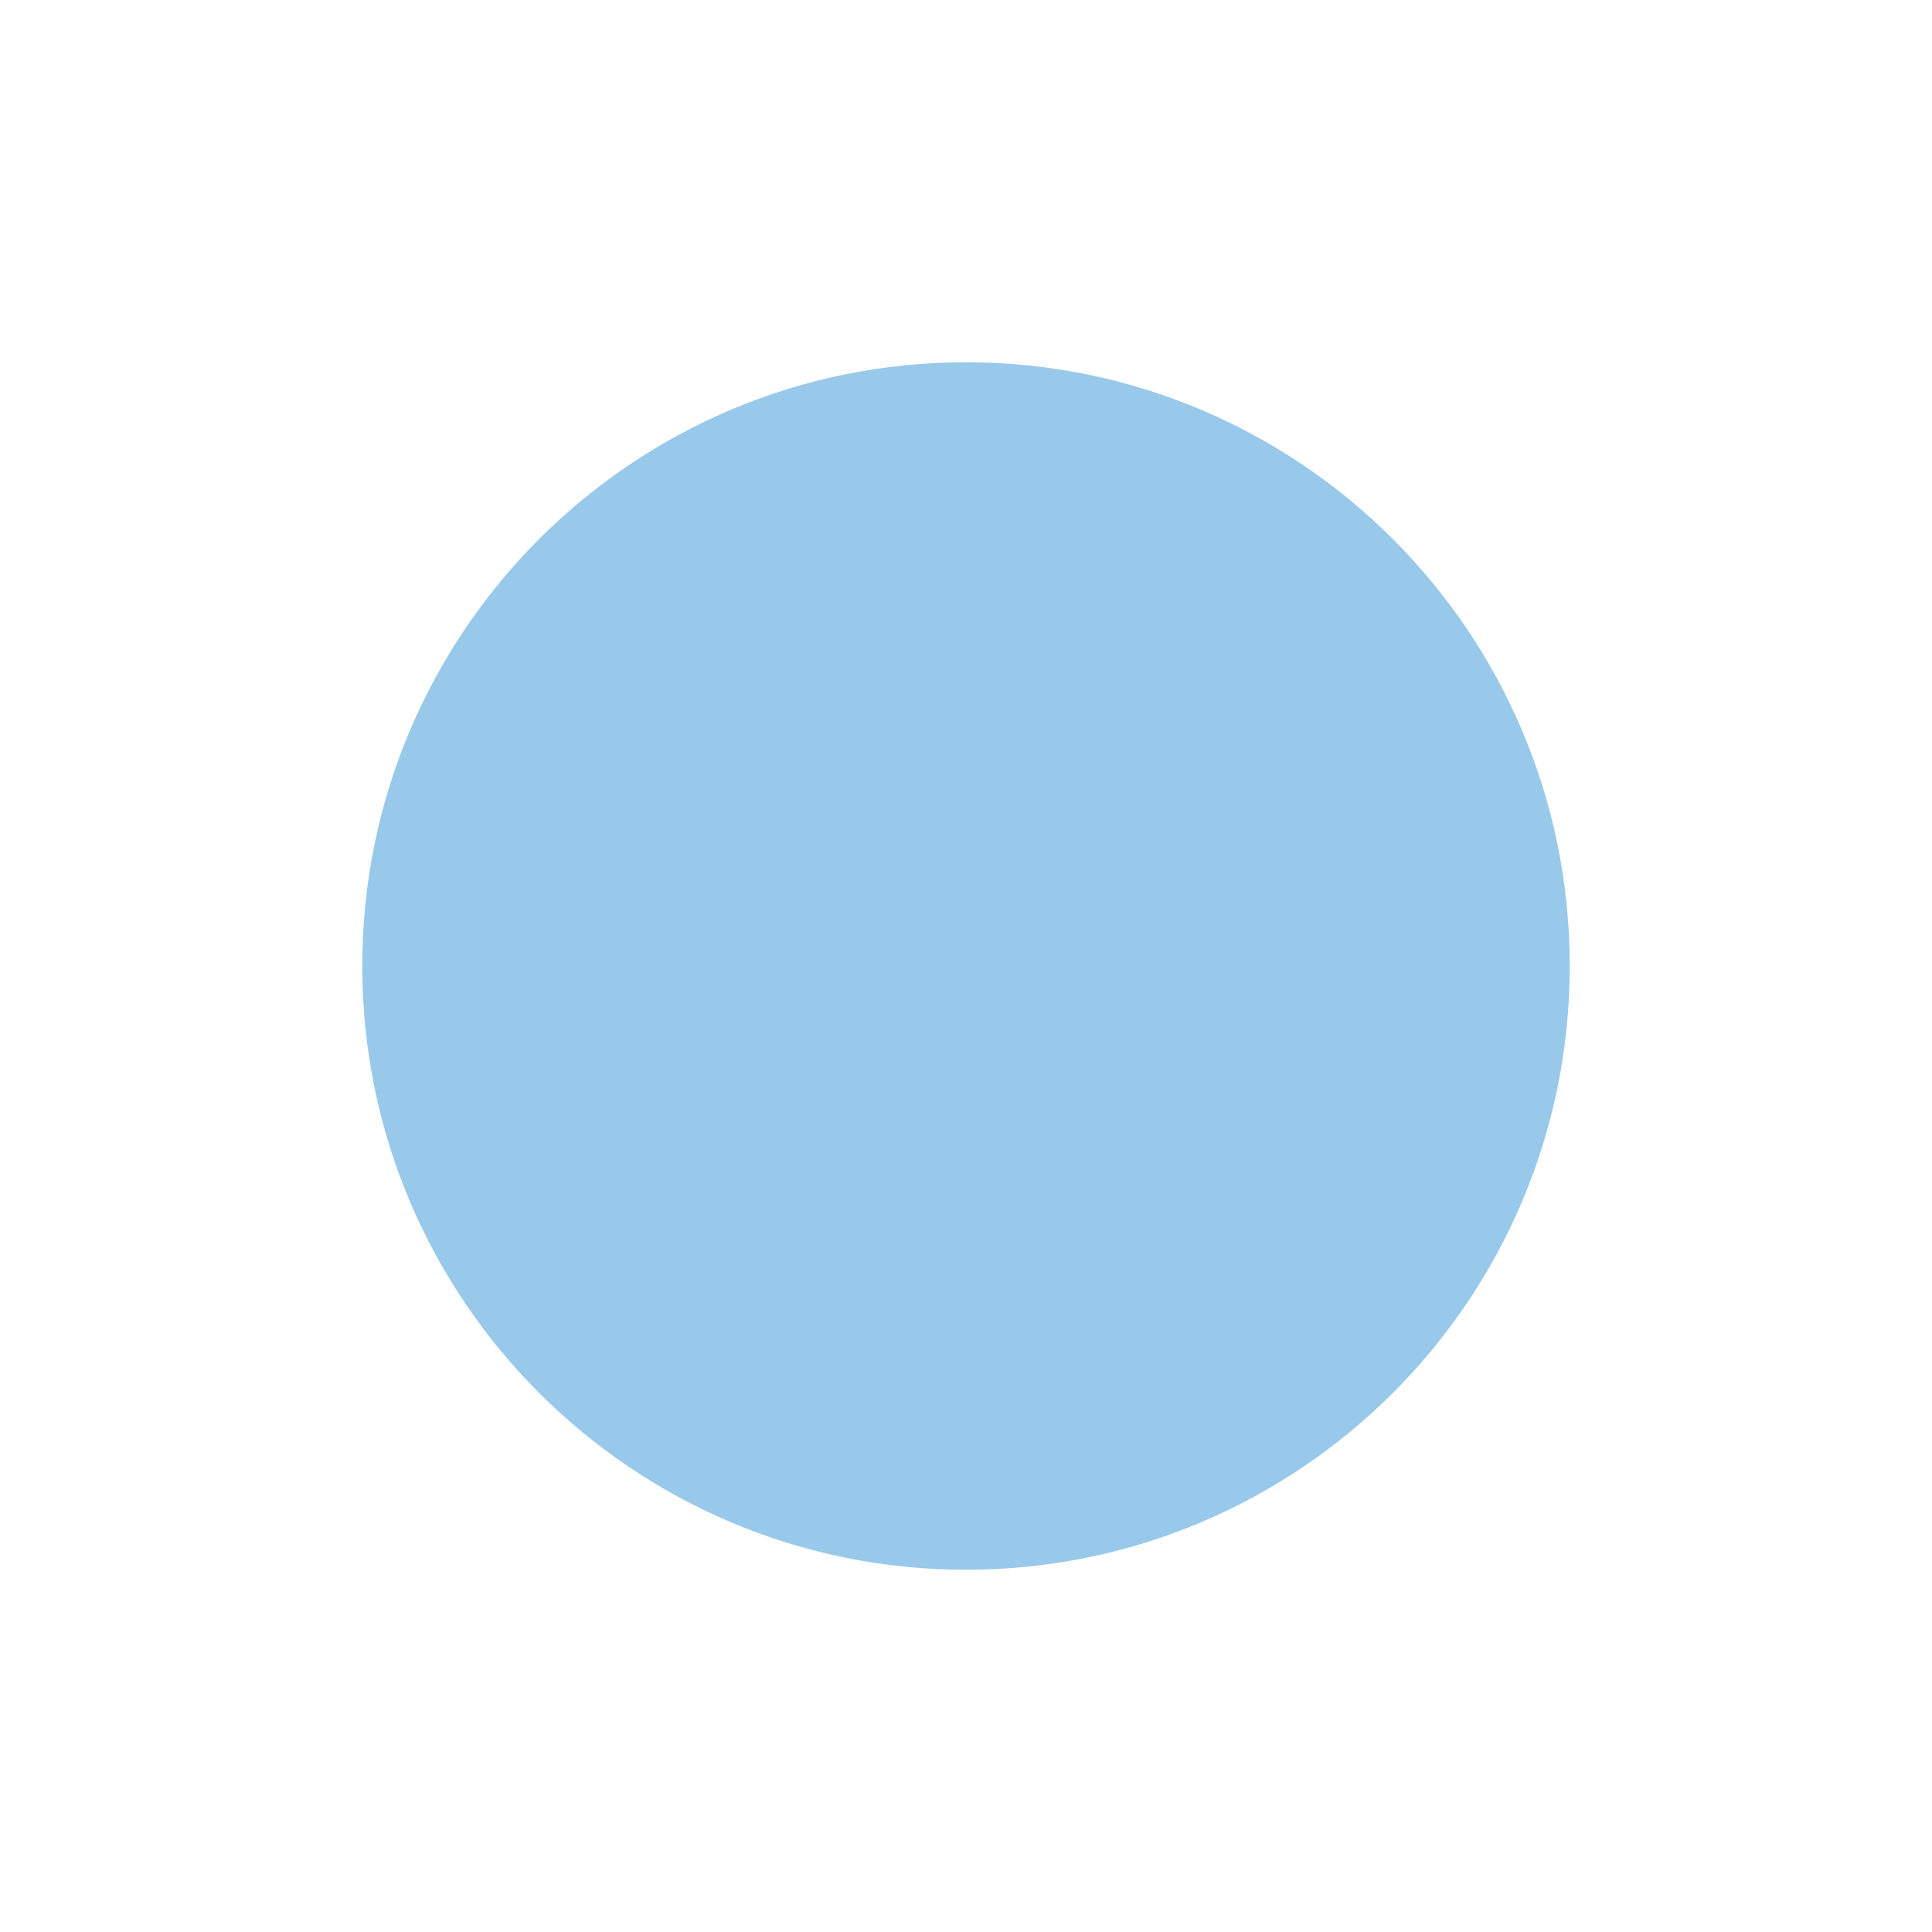
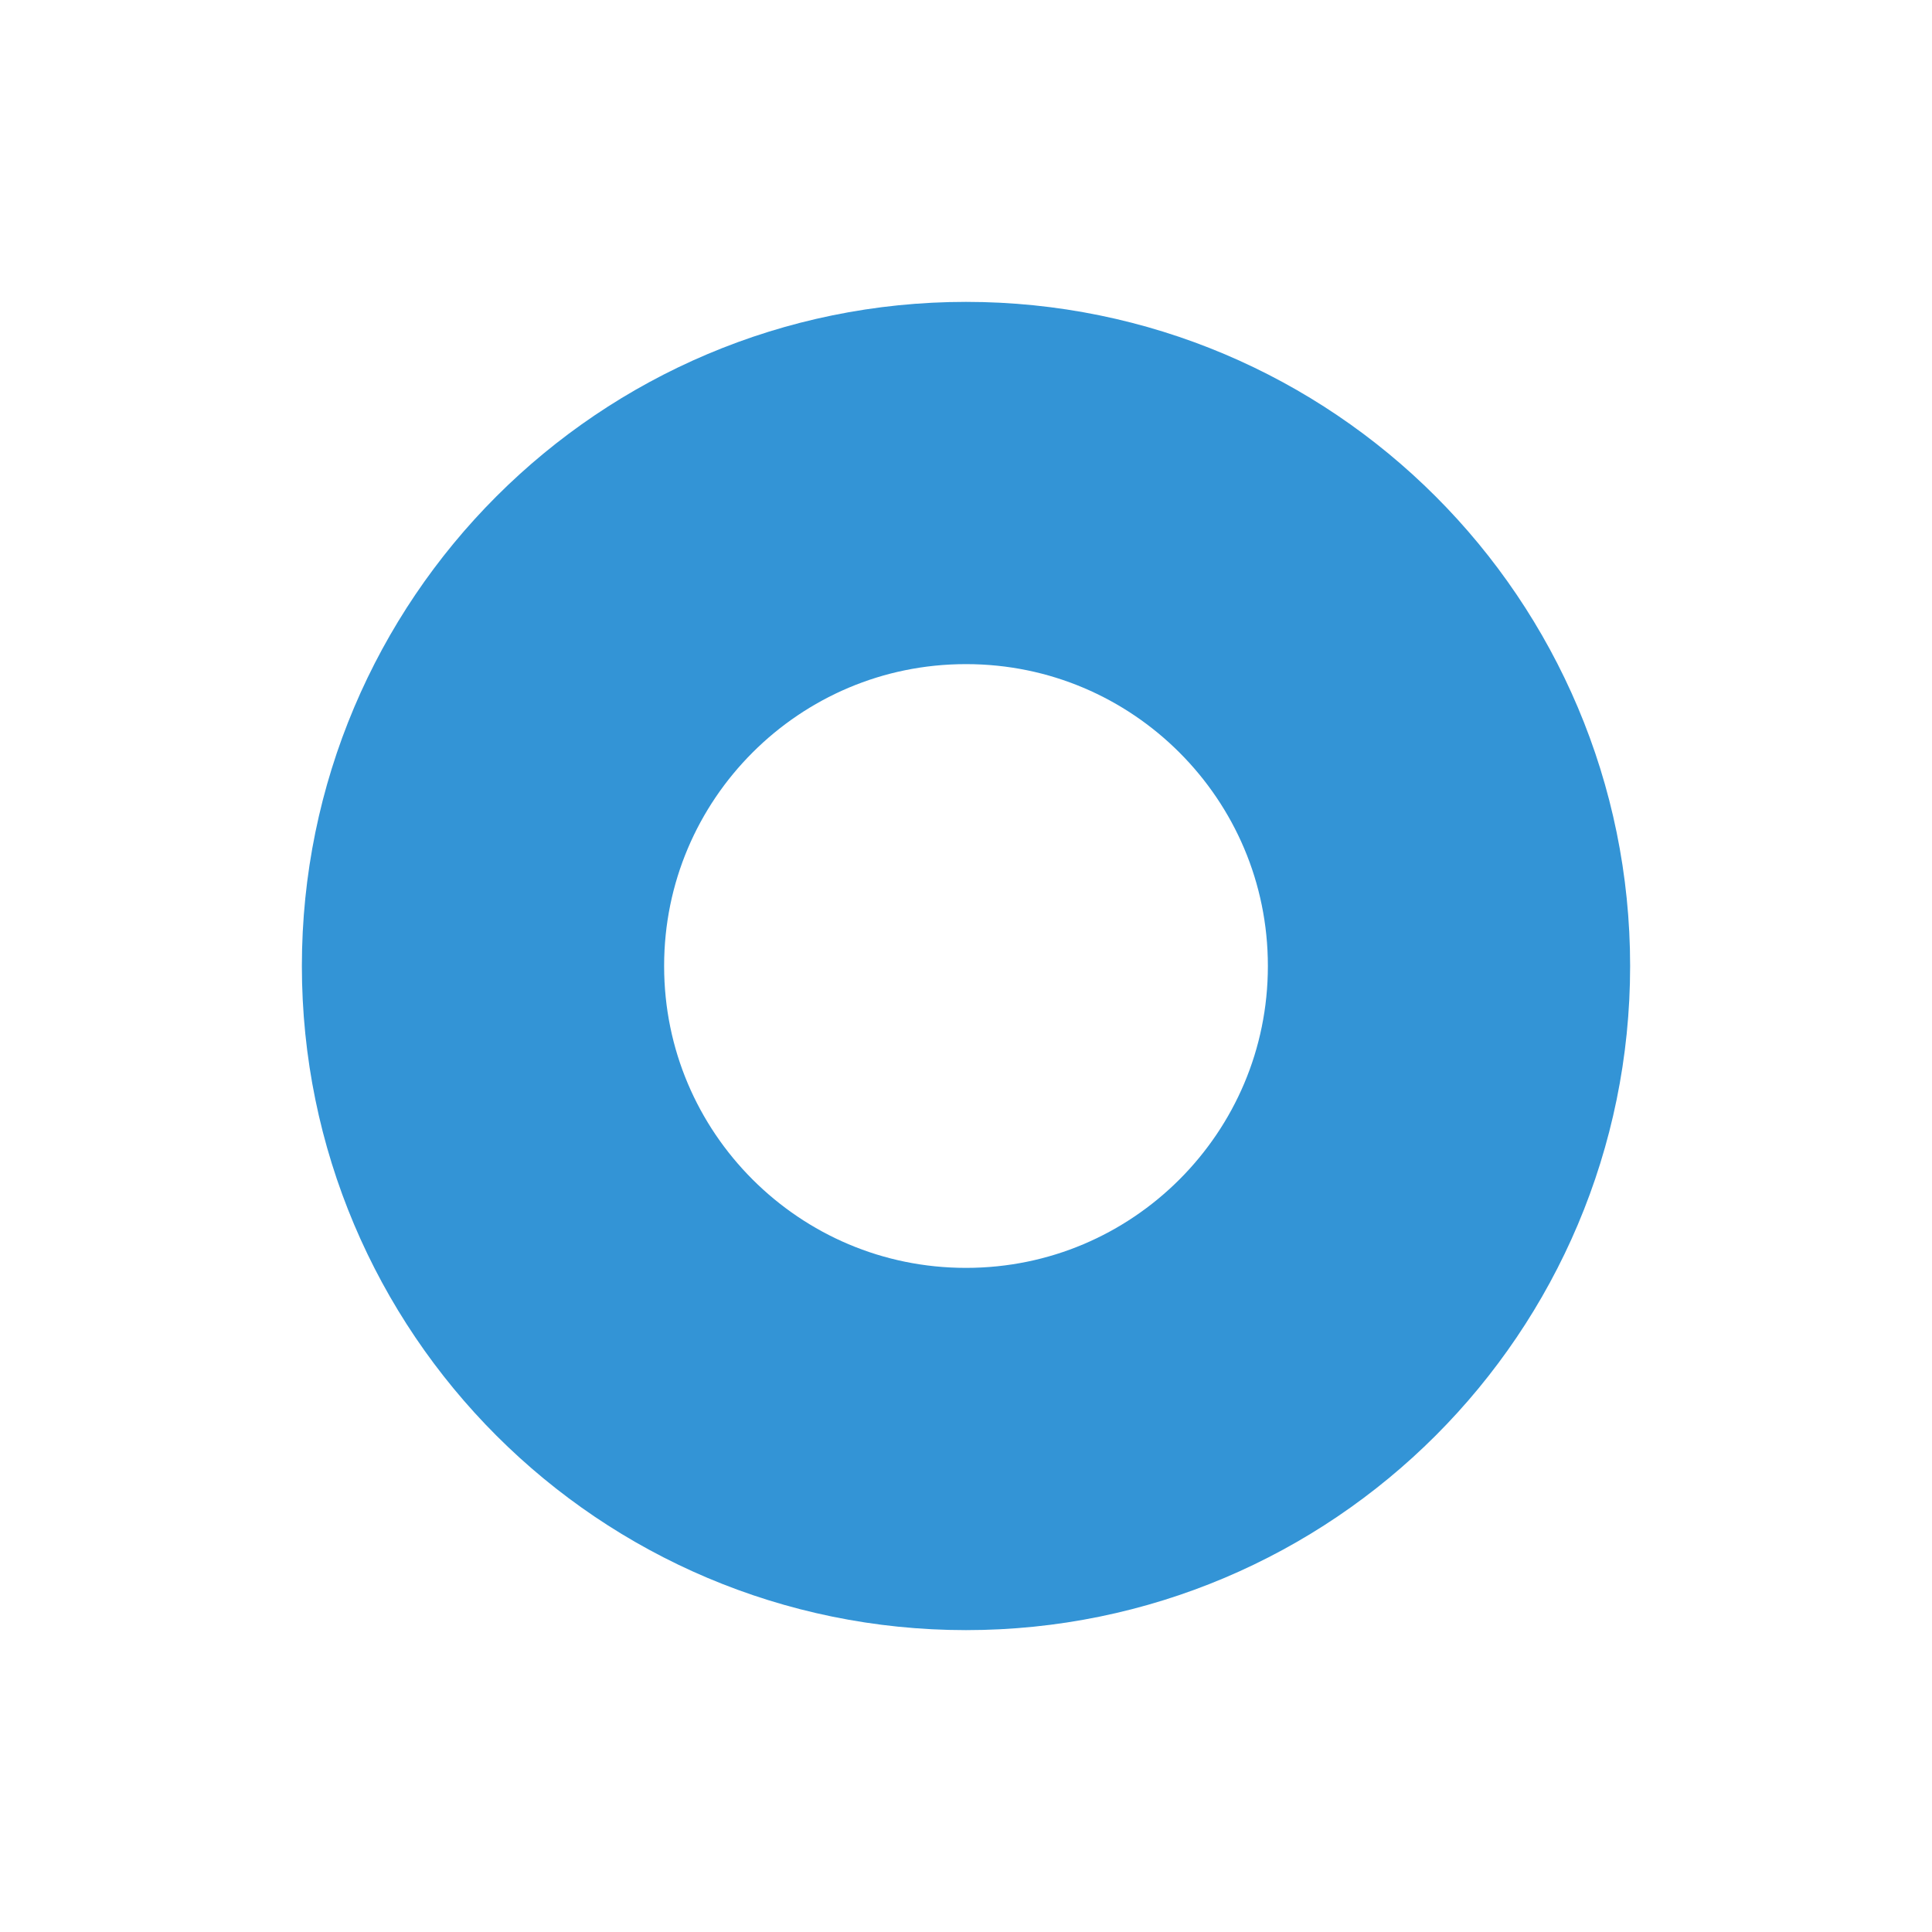
<svg xmlns="http://www.w3.org/2000/svg" width="16" height="16" viewBox="0 0 16 16">
  <g fill="none" fill-rule="evenodd">
-     <g fill="#007ACC" fill-opacity=".4">
-       <circle cx="8" cy="8" r="5" />
+     <g stroke="#007ACC" stroke-width="3" stroke-opacity="0.8">
+       <circle cx="8" cy="8" r="4" />
    </g>
  </g>
</svg>
